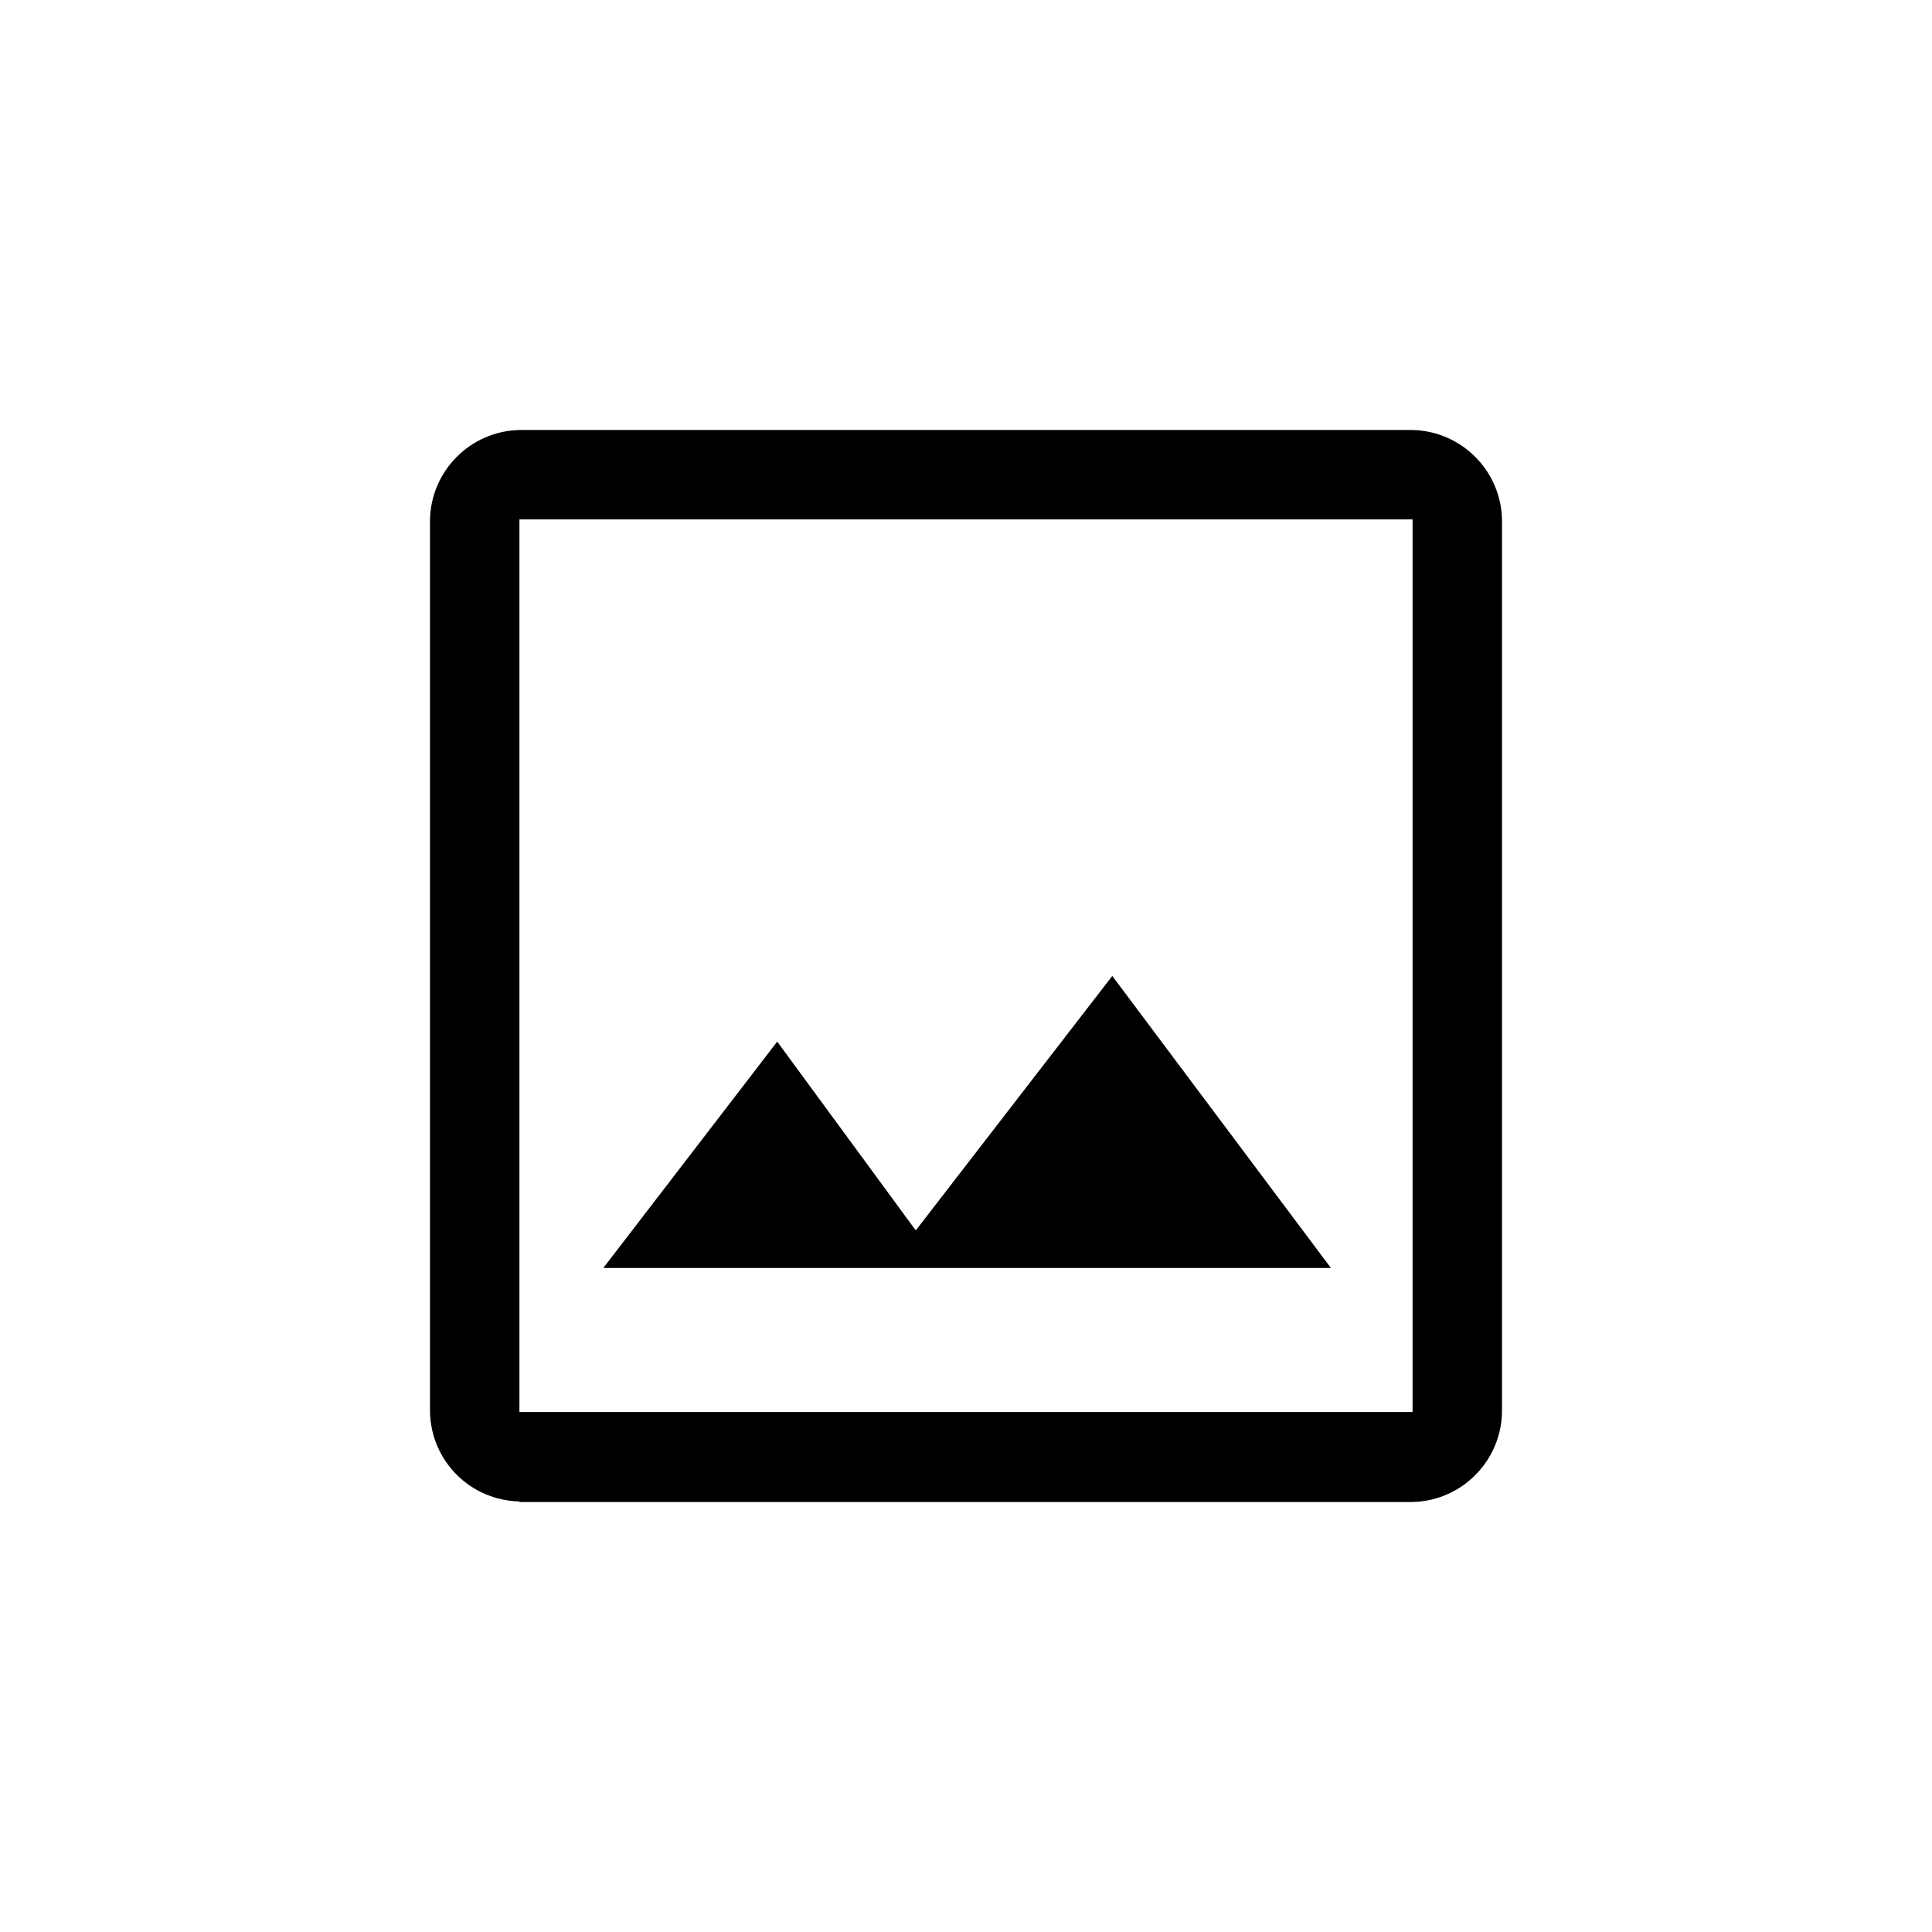
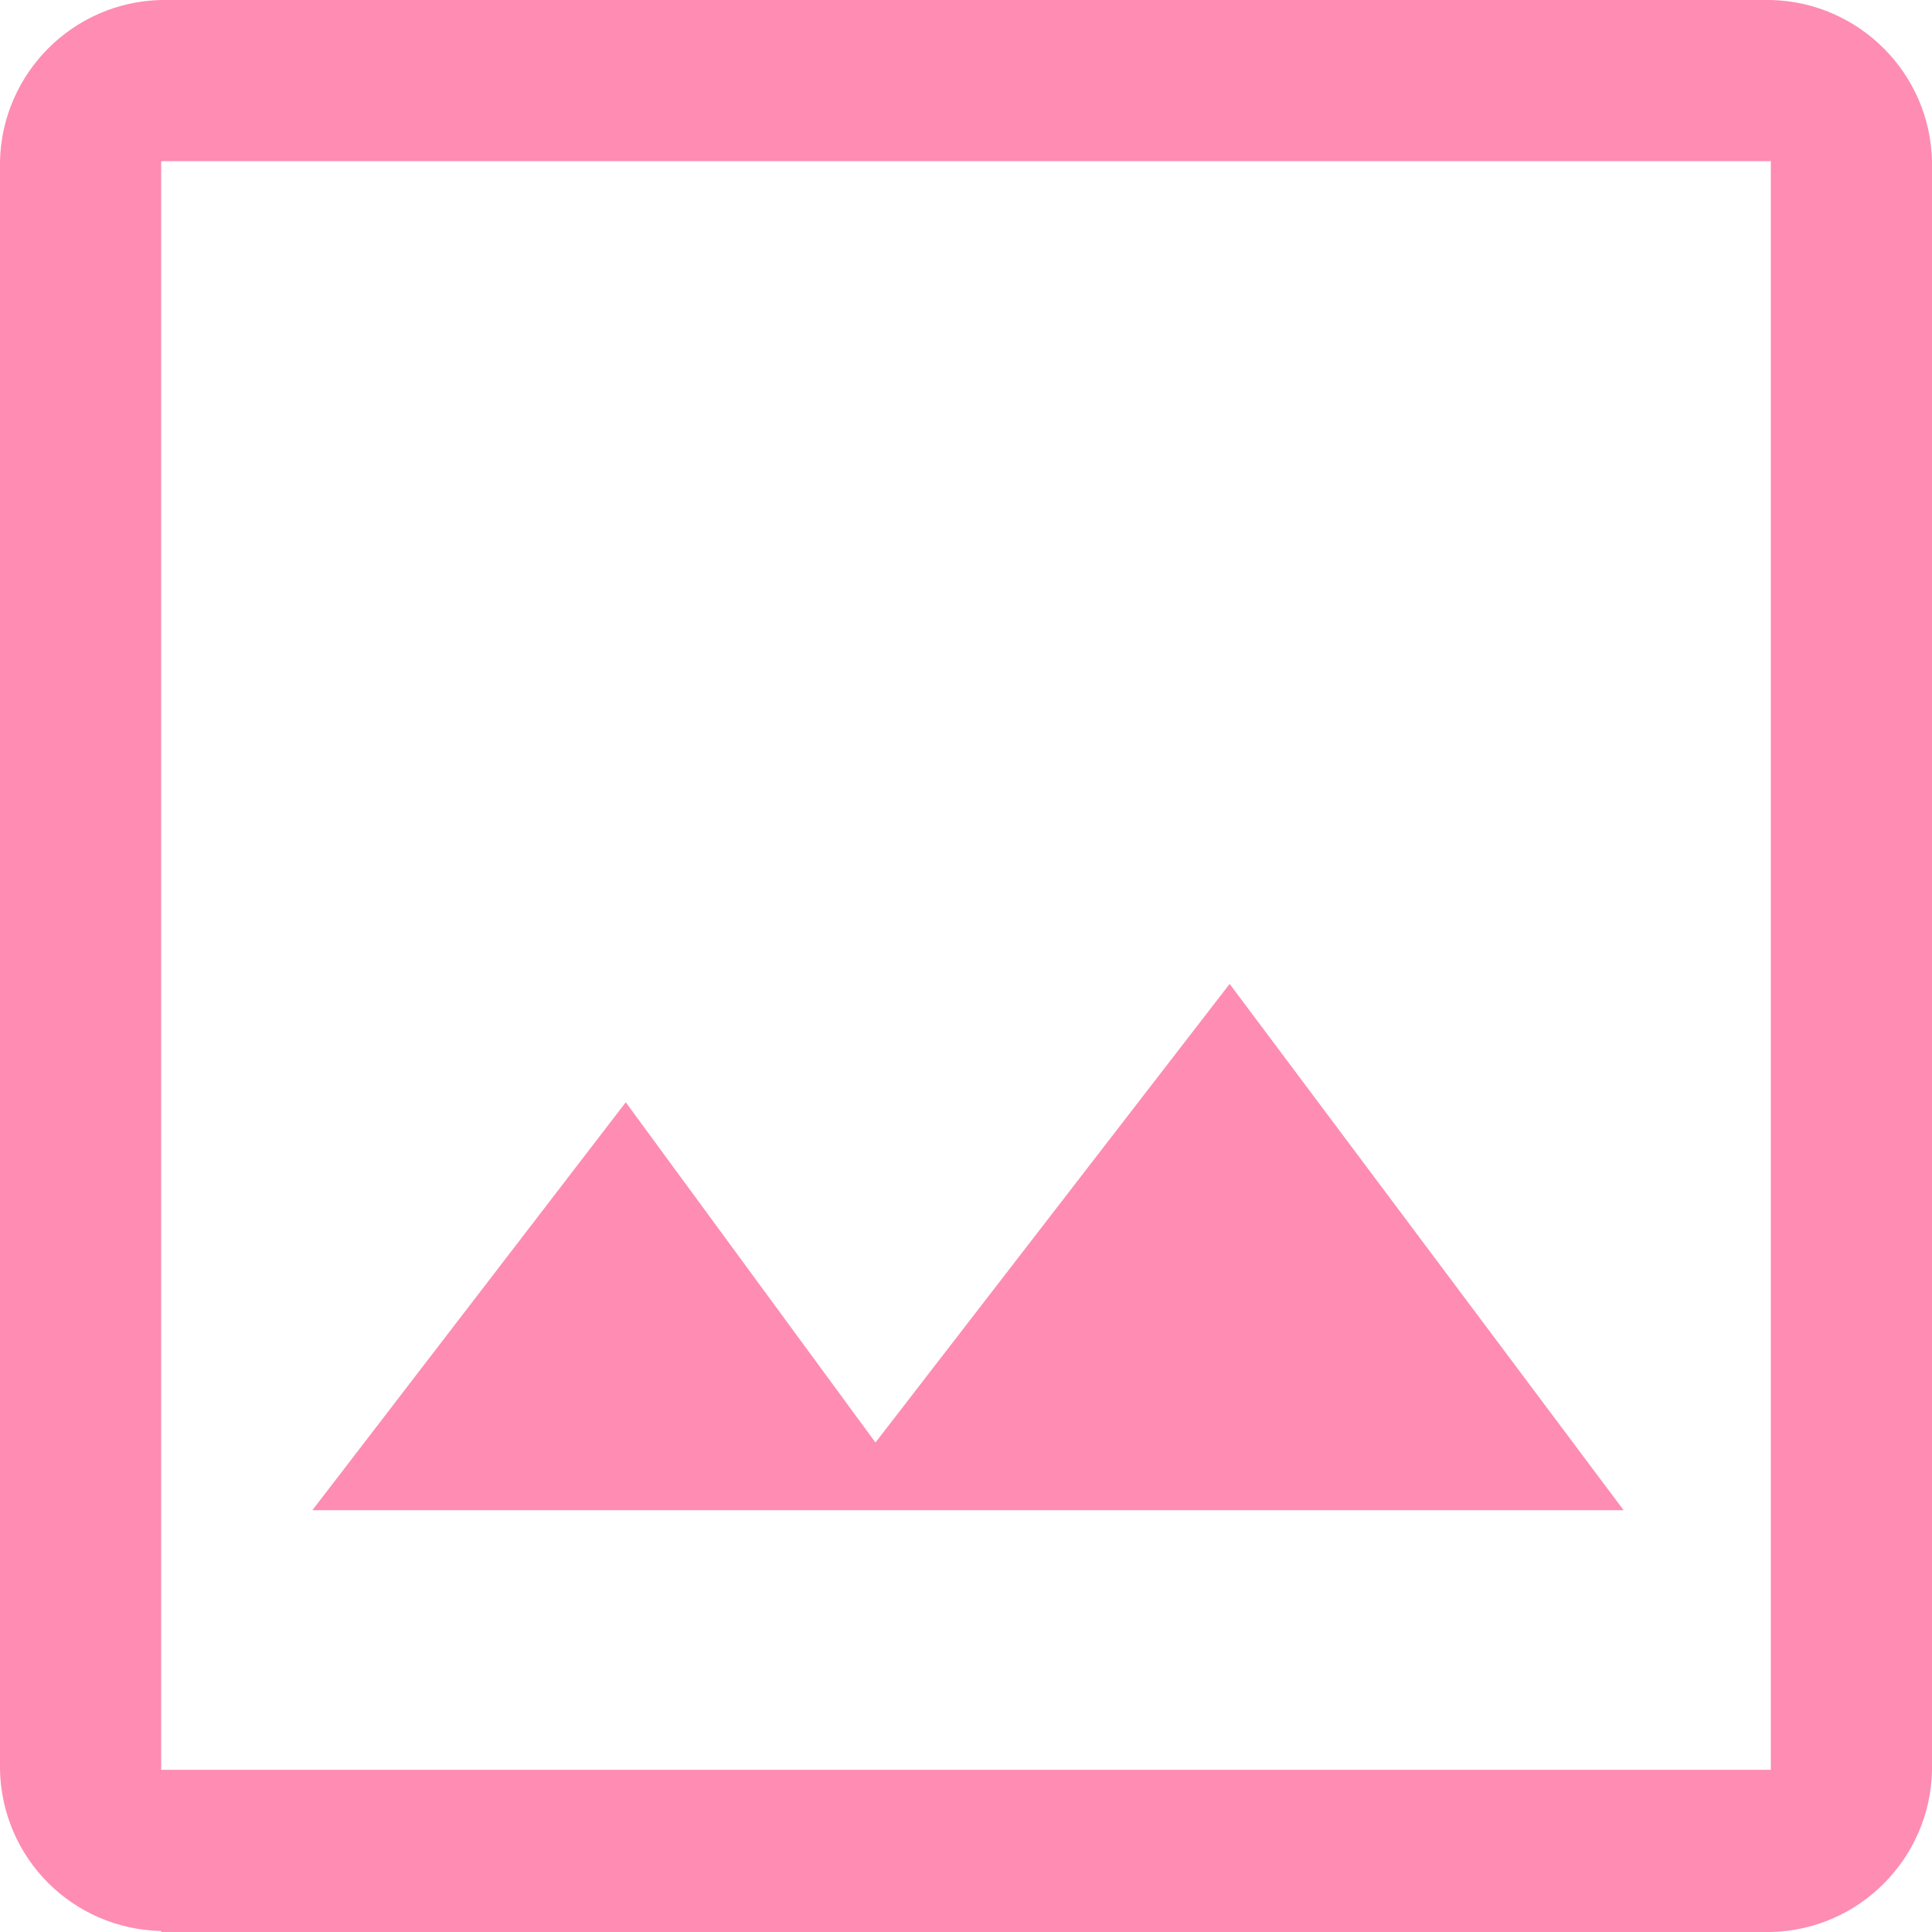
- <svg xmlns="http://www.w3.org/2000/svg" id="Capa_1" data-name="Capa 1" viewBox="0 0 35 35">
-   <path id="image_FILL0_wght400_GRAD0_opsz48" data-name="image FILL0 wght400 GRAD0 opsz48" d="M10.92,22.97h13.19l-3.96-5.29-3.56,4.61-2.51-3.42-3.15,4.1Zm-1.51,4.23c-.89-.02-1.6-.73-1.62-1.62V9.41c.02-.88,.73-1.6,1.62-1.62H25.59c.88,.02,1.6,.73,1.62,1.62V25.59c-.02,.88-.73,1.6-1.62,1.62H9.41Zm0-1.62H25.59V9.41H9.41V25.59h0Zm0-16.18h0V25.59h0V9.41Z" />
+ <svg xmlns="http://www.w3.org/2000/svg" id="Capa_1" data-name="Capa 1" viewBox="0 0 19.42 19.42" version="1.1" width="19.42" height="19.42">
+   <defs id="defs6" />
+   <path id="image_FILL0_wght400_GRAD0_opsz48" data-name="image FILL0 wght400 GRAD0 opsz48" d="M 3.13,15.18 H 16.32 L 12.36,9.89 8.8,14.5 6.29,11.08 3.14,15.18 Z M 1.62,19.41 C 0.73,19.39 0.02,18.68 0,17.79 V 1.62 C 0.02,0.74 0.73,0.02 1.62,0 H 17.8 c 0.88,0.02 1.6,0.73 1.62,1.62 V 17.8 c -0.02,0.88 -0.73,1.6 -1.62,1.62 H 1.62 Z m 0,-1.62 H 17.8 V 1.62 H 1.62 v 16.18 0 z m 0,-16.18 v 0 16.19 0 -16.18 z" style="fill:#fe8cb3;fill-opacity:1" />
</svg>
